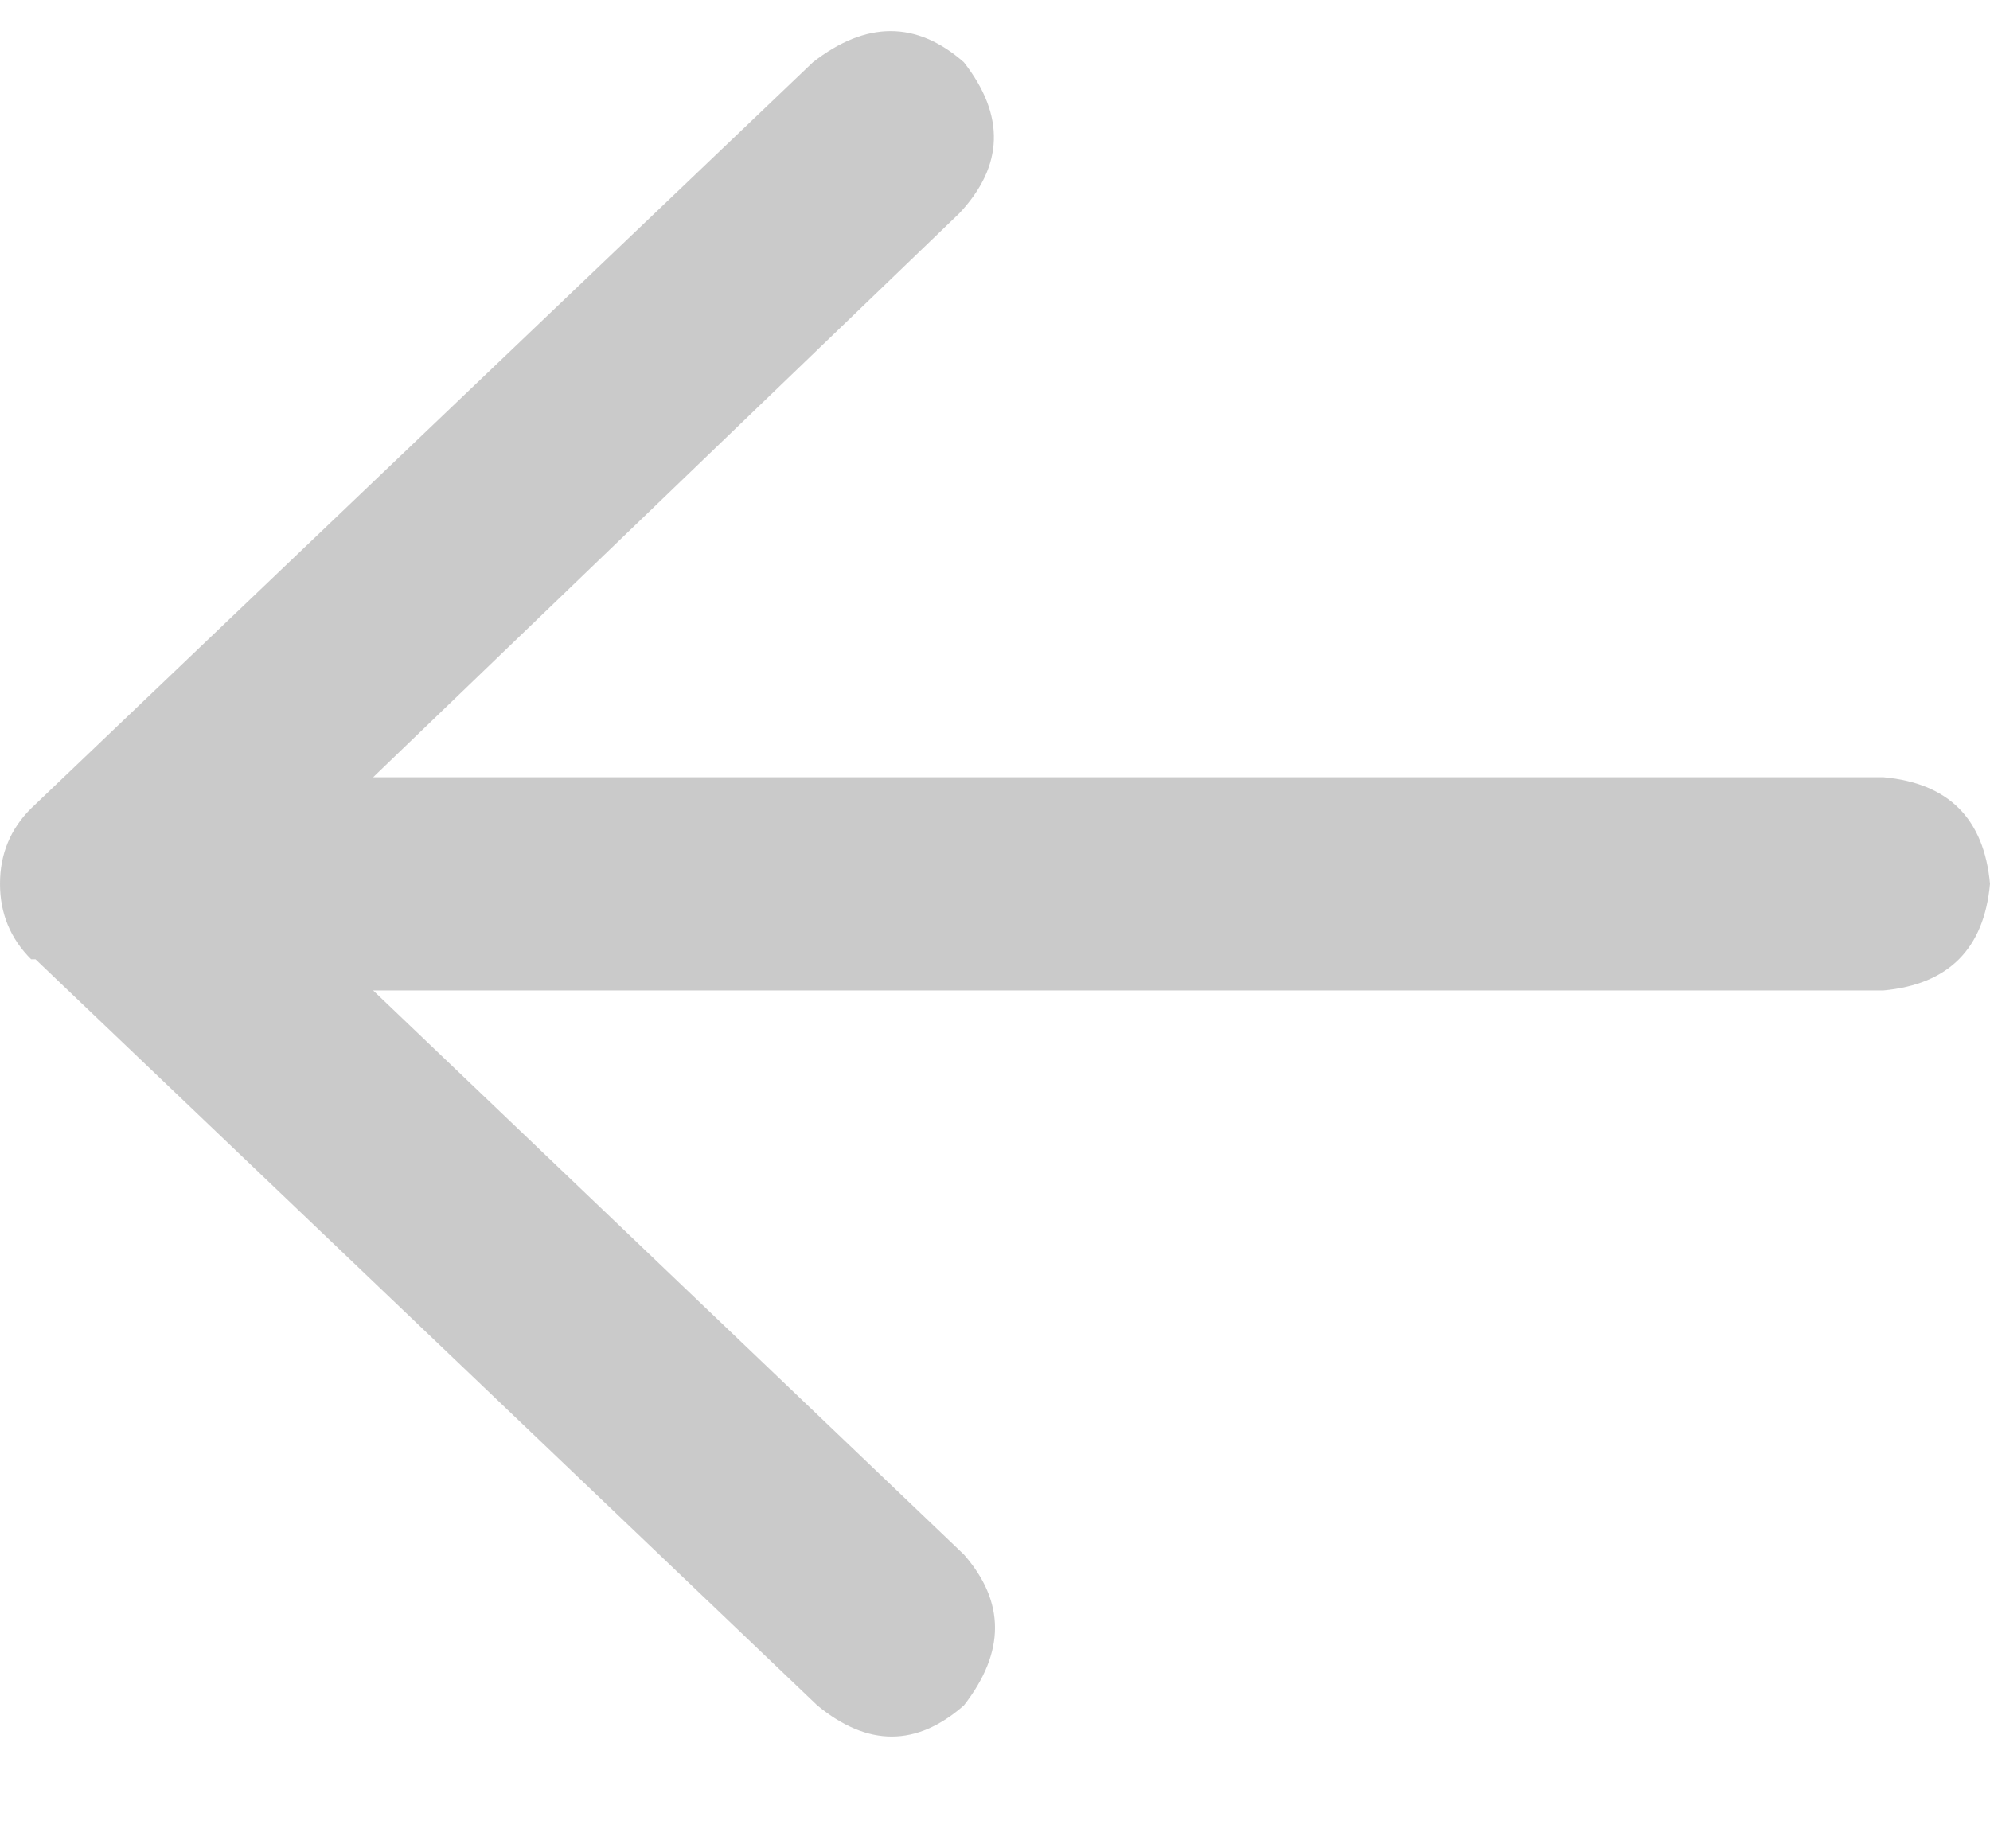
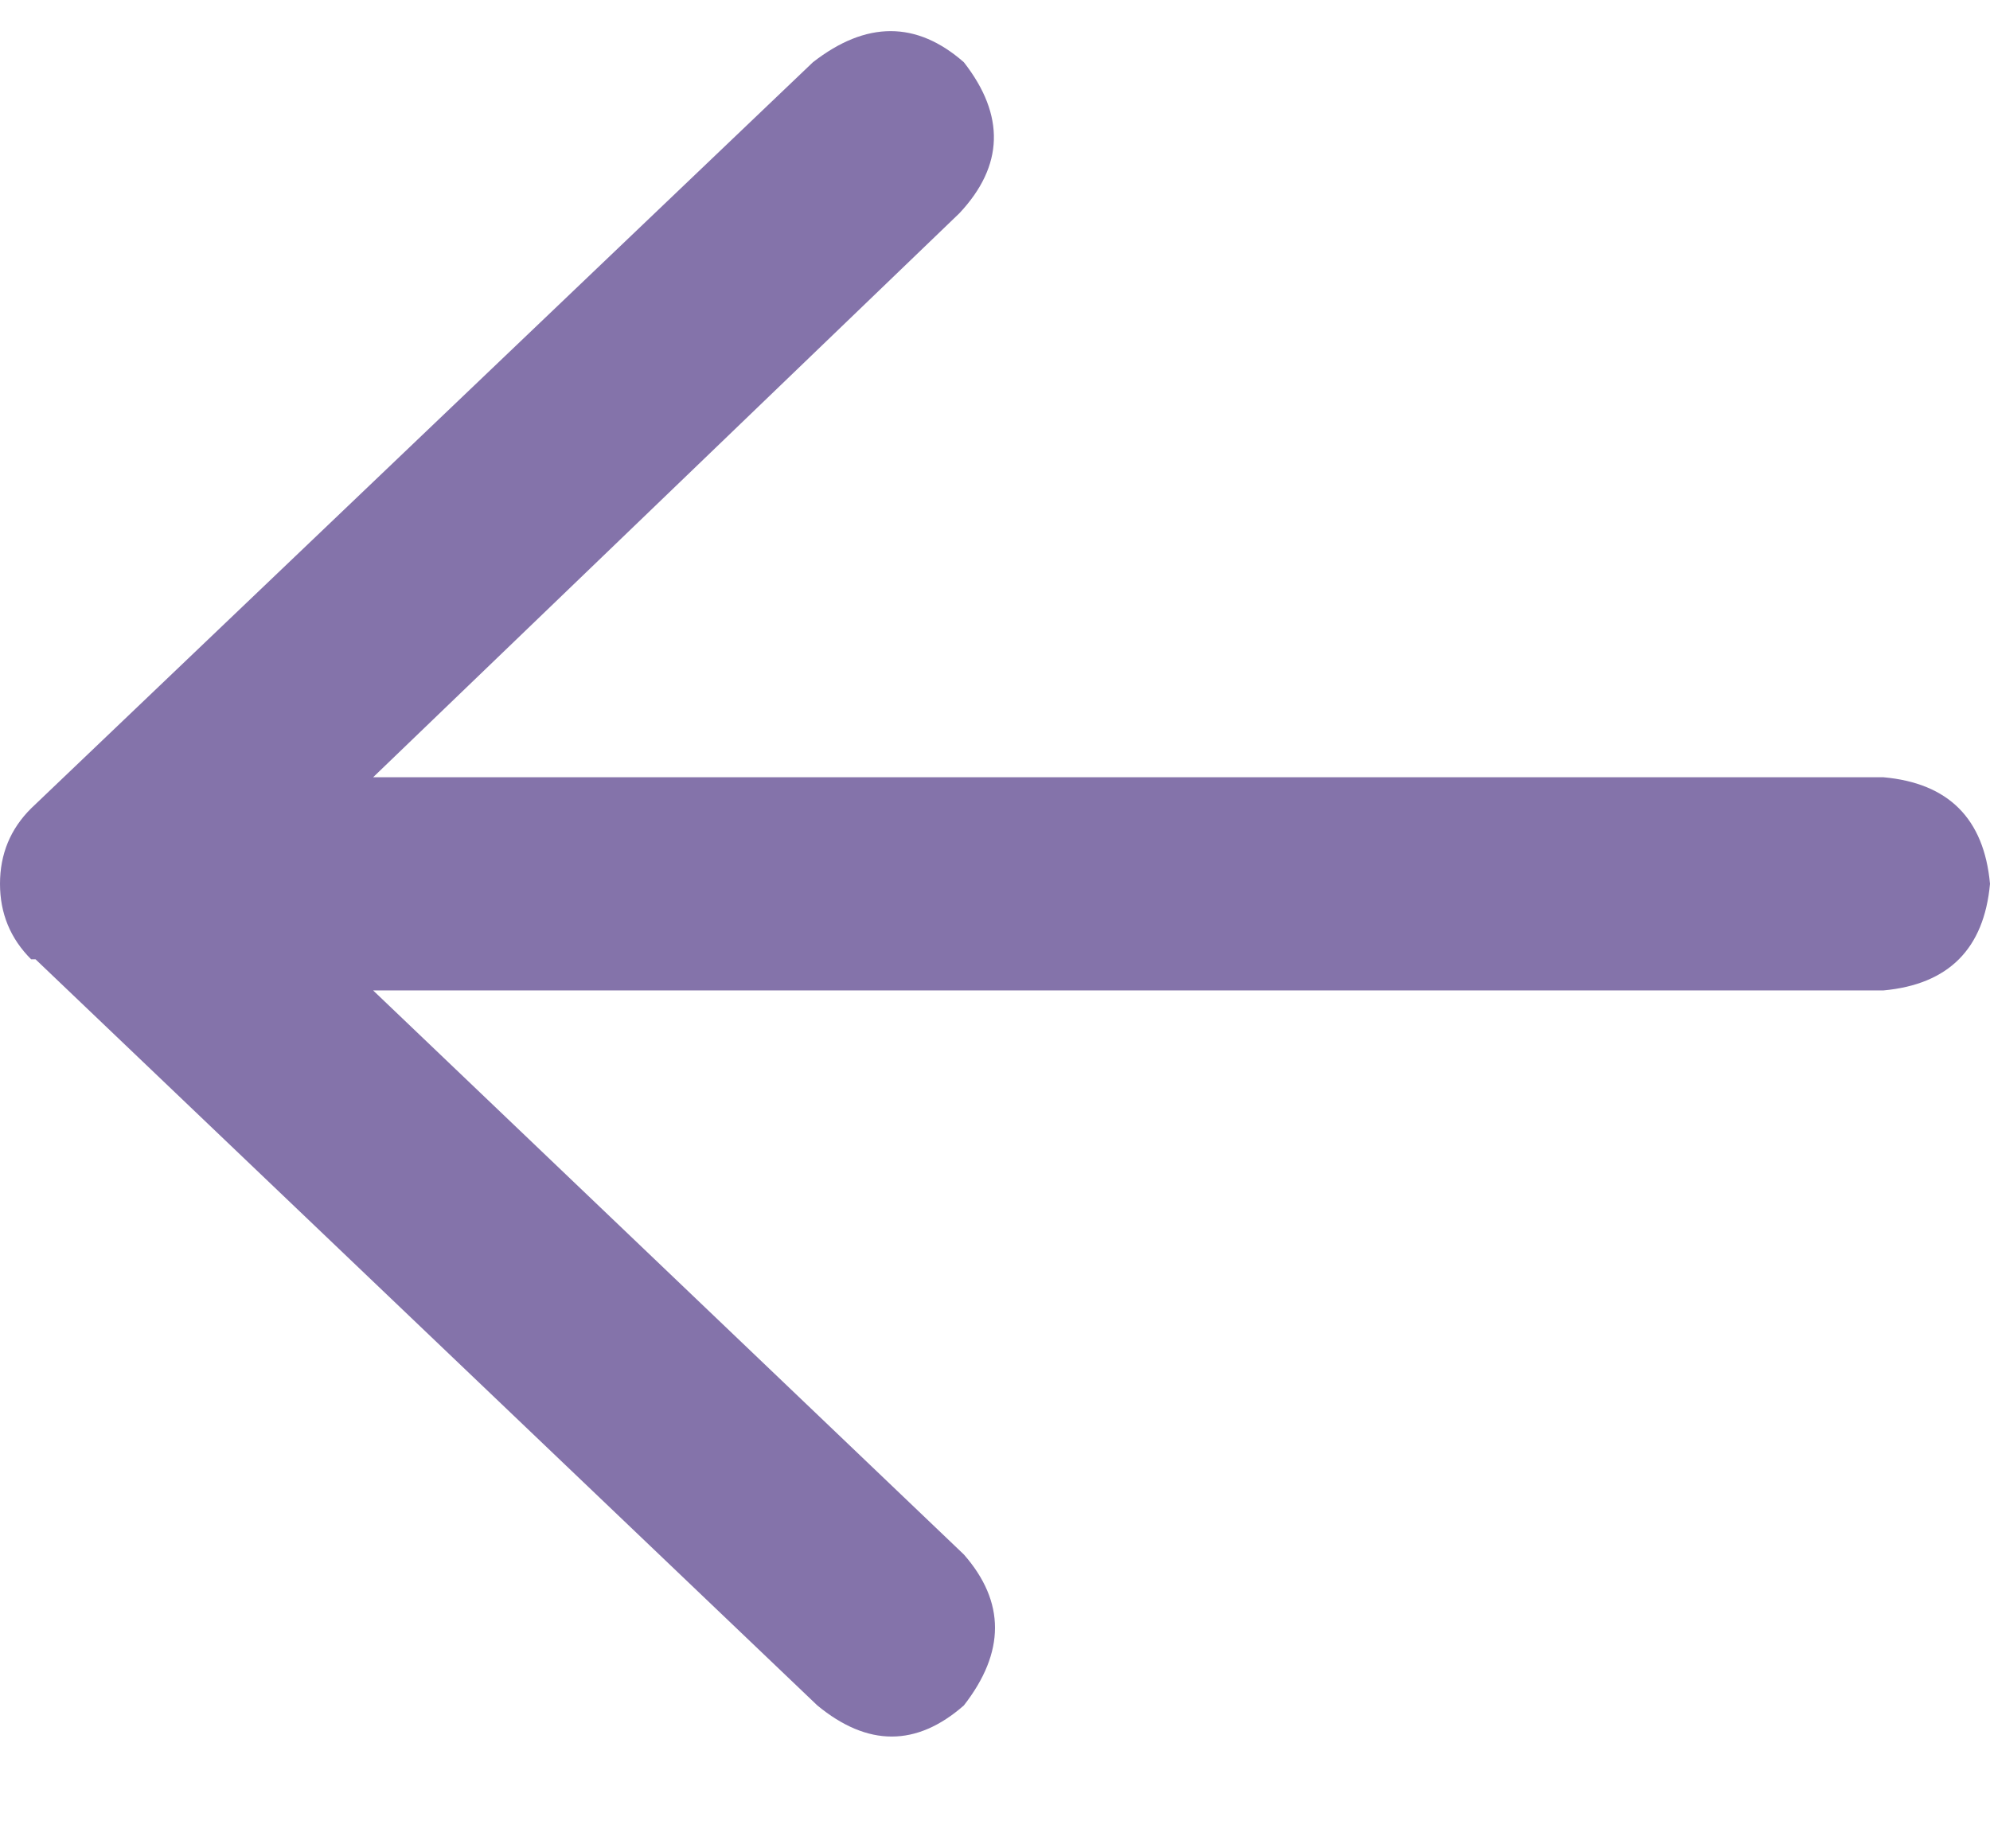
<svg xmlns="http://www.w3.org/2000/svg" width="14" height="13" viewBox="0 0 14 13" fill="none">
-   <path d="M0.219 6.75C0.073 6.604 0 6.427 0 6.219C0 6.01 0.073 5.833 0.219 5.688L5.719 0.438C6.094 0.146 6.448 0.146 6.781 0.438C7.073 0.812 7.062 1.167 6.75 1.5L2.625 5.469H13.25C13.708 5.51 13.958 5.76 14 6.219C13.958 6.677 13.708 6.927 13.25 6.969H2.625L6.781 10.938C7.073 11.271 7.073 11.625 6.781 12C6.448 12.292 6.104 12.292 5.75 12L0.25 6.75H0.219Z" fill="#969696" fill-opacity="0.5" />
+   <path d="M0.219 6.75C0.073 6.604 0 6.427 0 6.219C0 6.01 0.073 5.833 0.219 5.688L5.719 0.438C6.094 0.146 6.448 0.146 6.781 0.438C7.073 0.812 7.062 1.167 6.75 1.5L2.625 5.469H13.25C13.708 5.51 13.958 5.76 14 6.219C13.958 6.677 13.708 6.927 13.25 6.969H2.625L6.781 10.938C7.073 11.271 7.073 11.625 6.781 12C6.448 12.292 6.104 12.292 5.75 12L0.25 6.75H0.219Z" fill="#8473AA" />
</svg>
